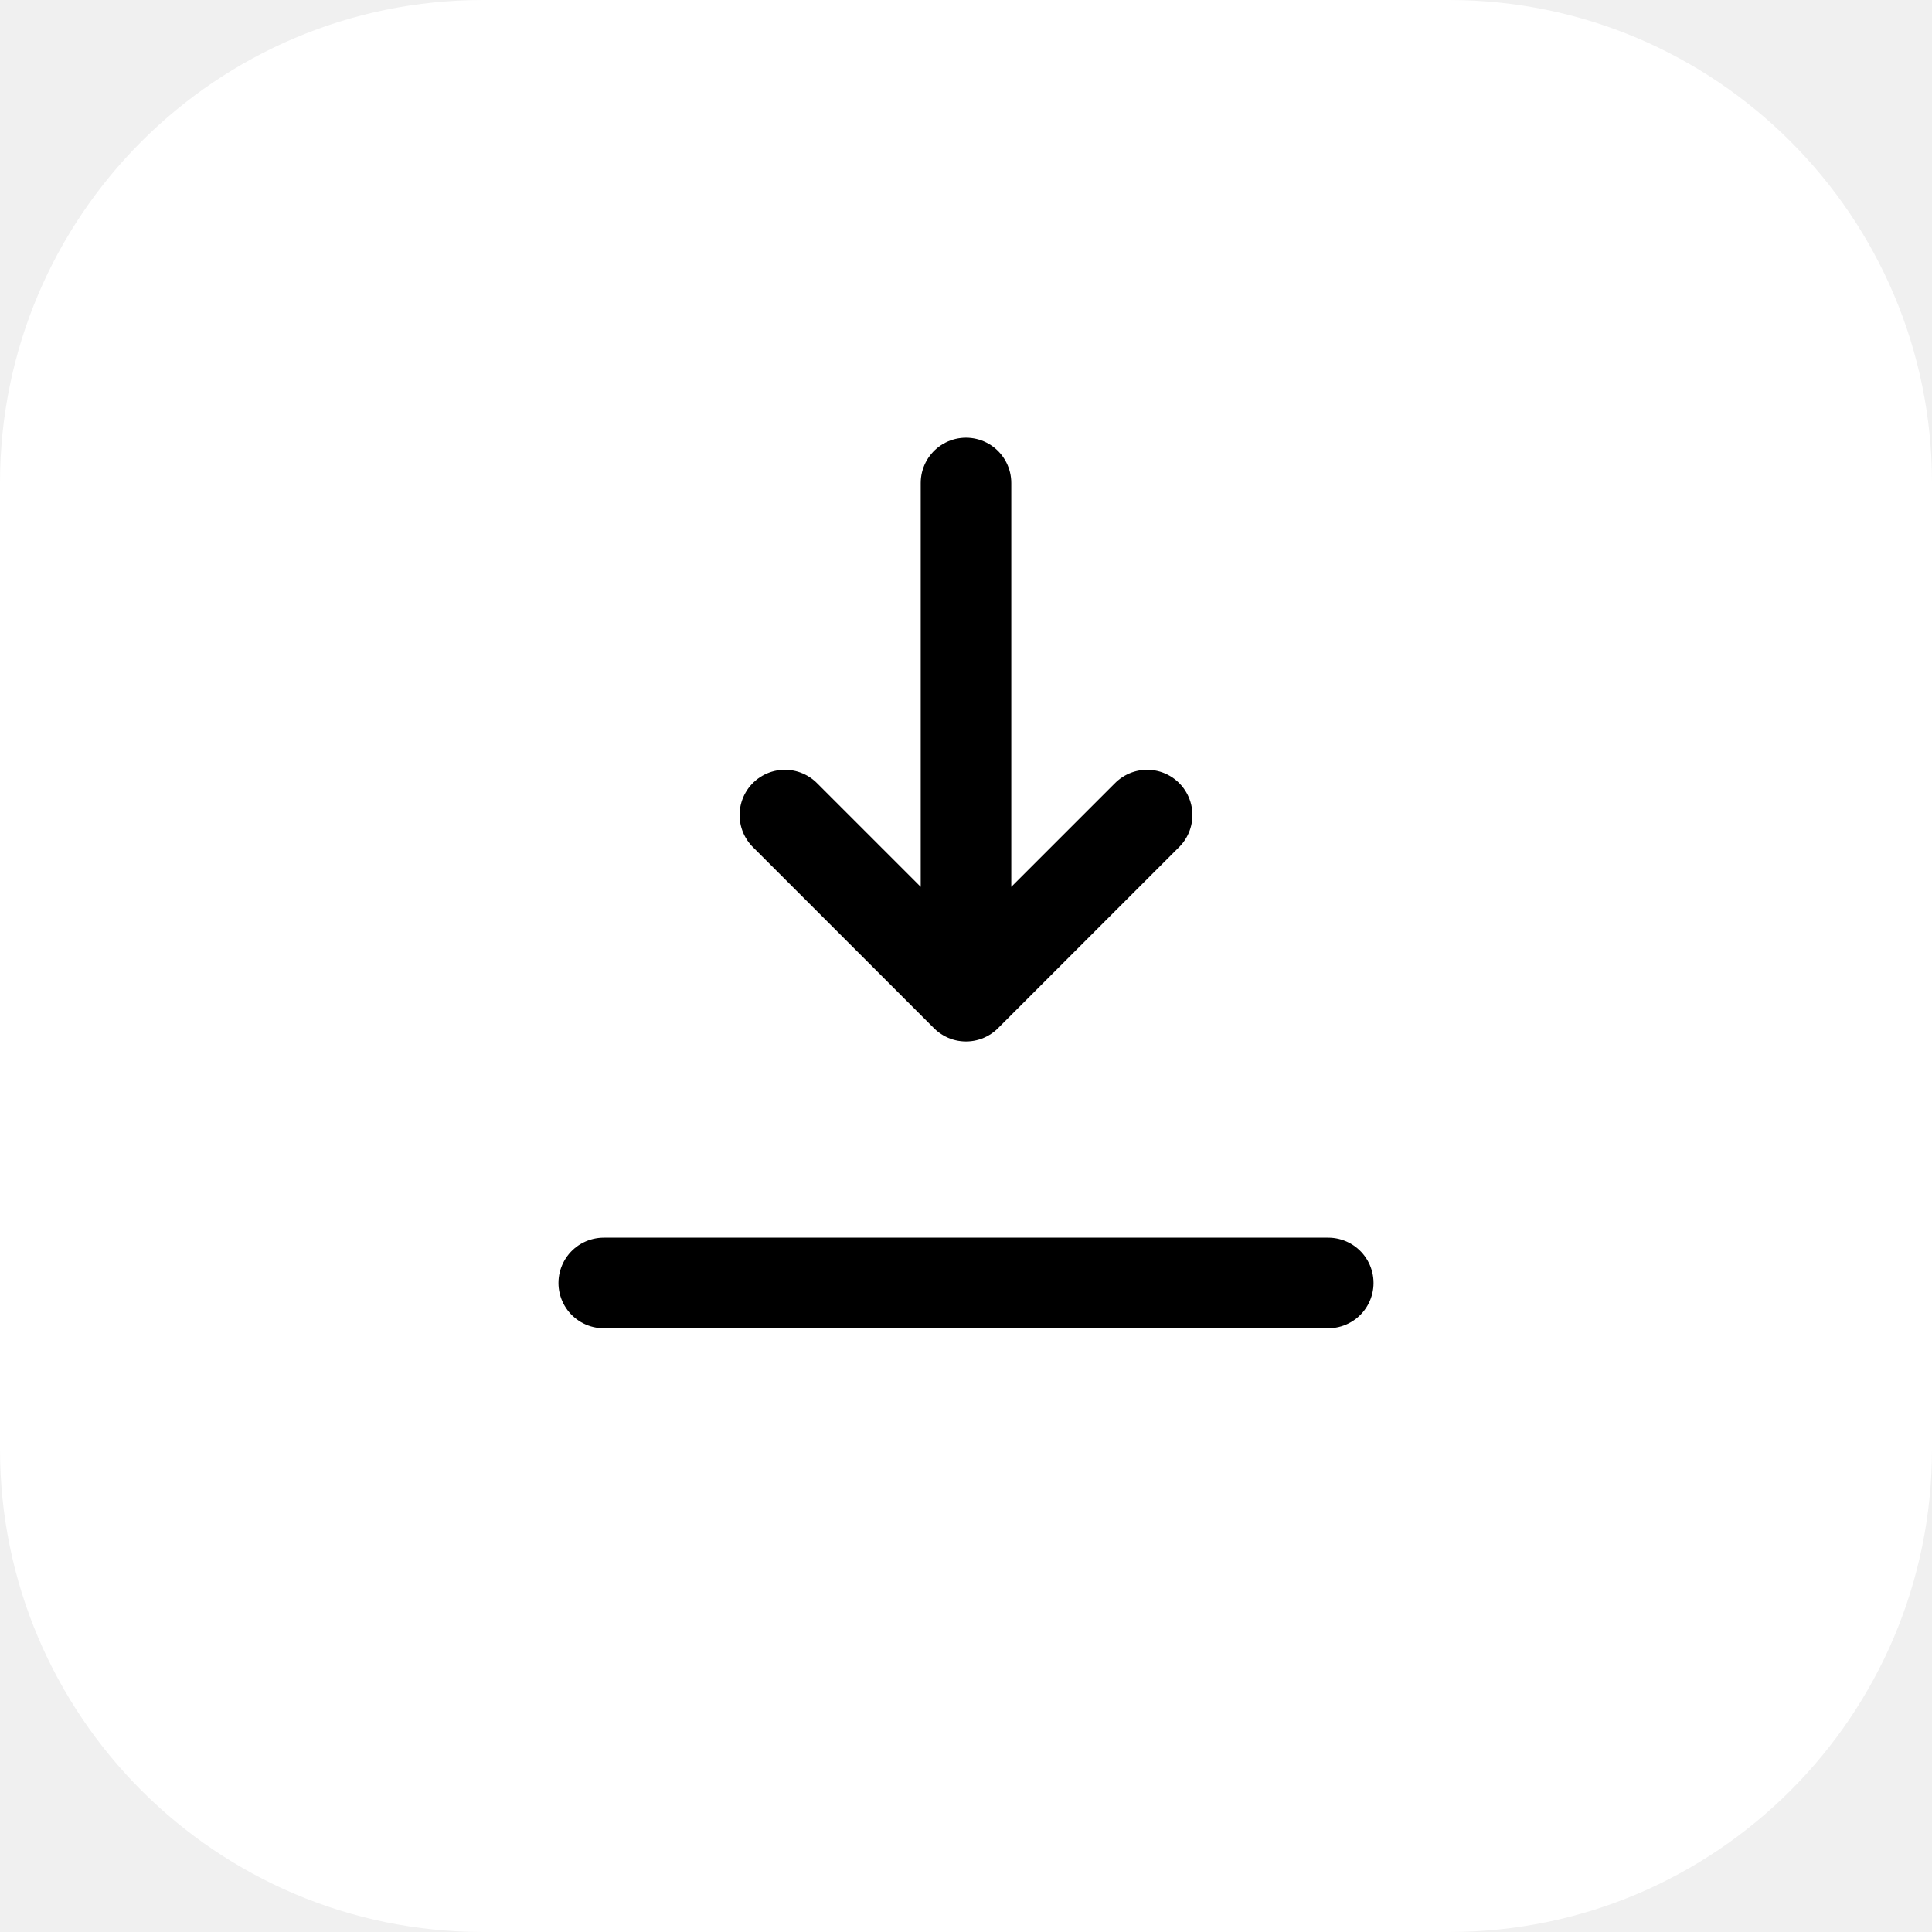
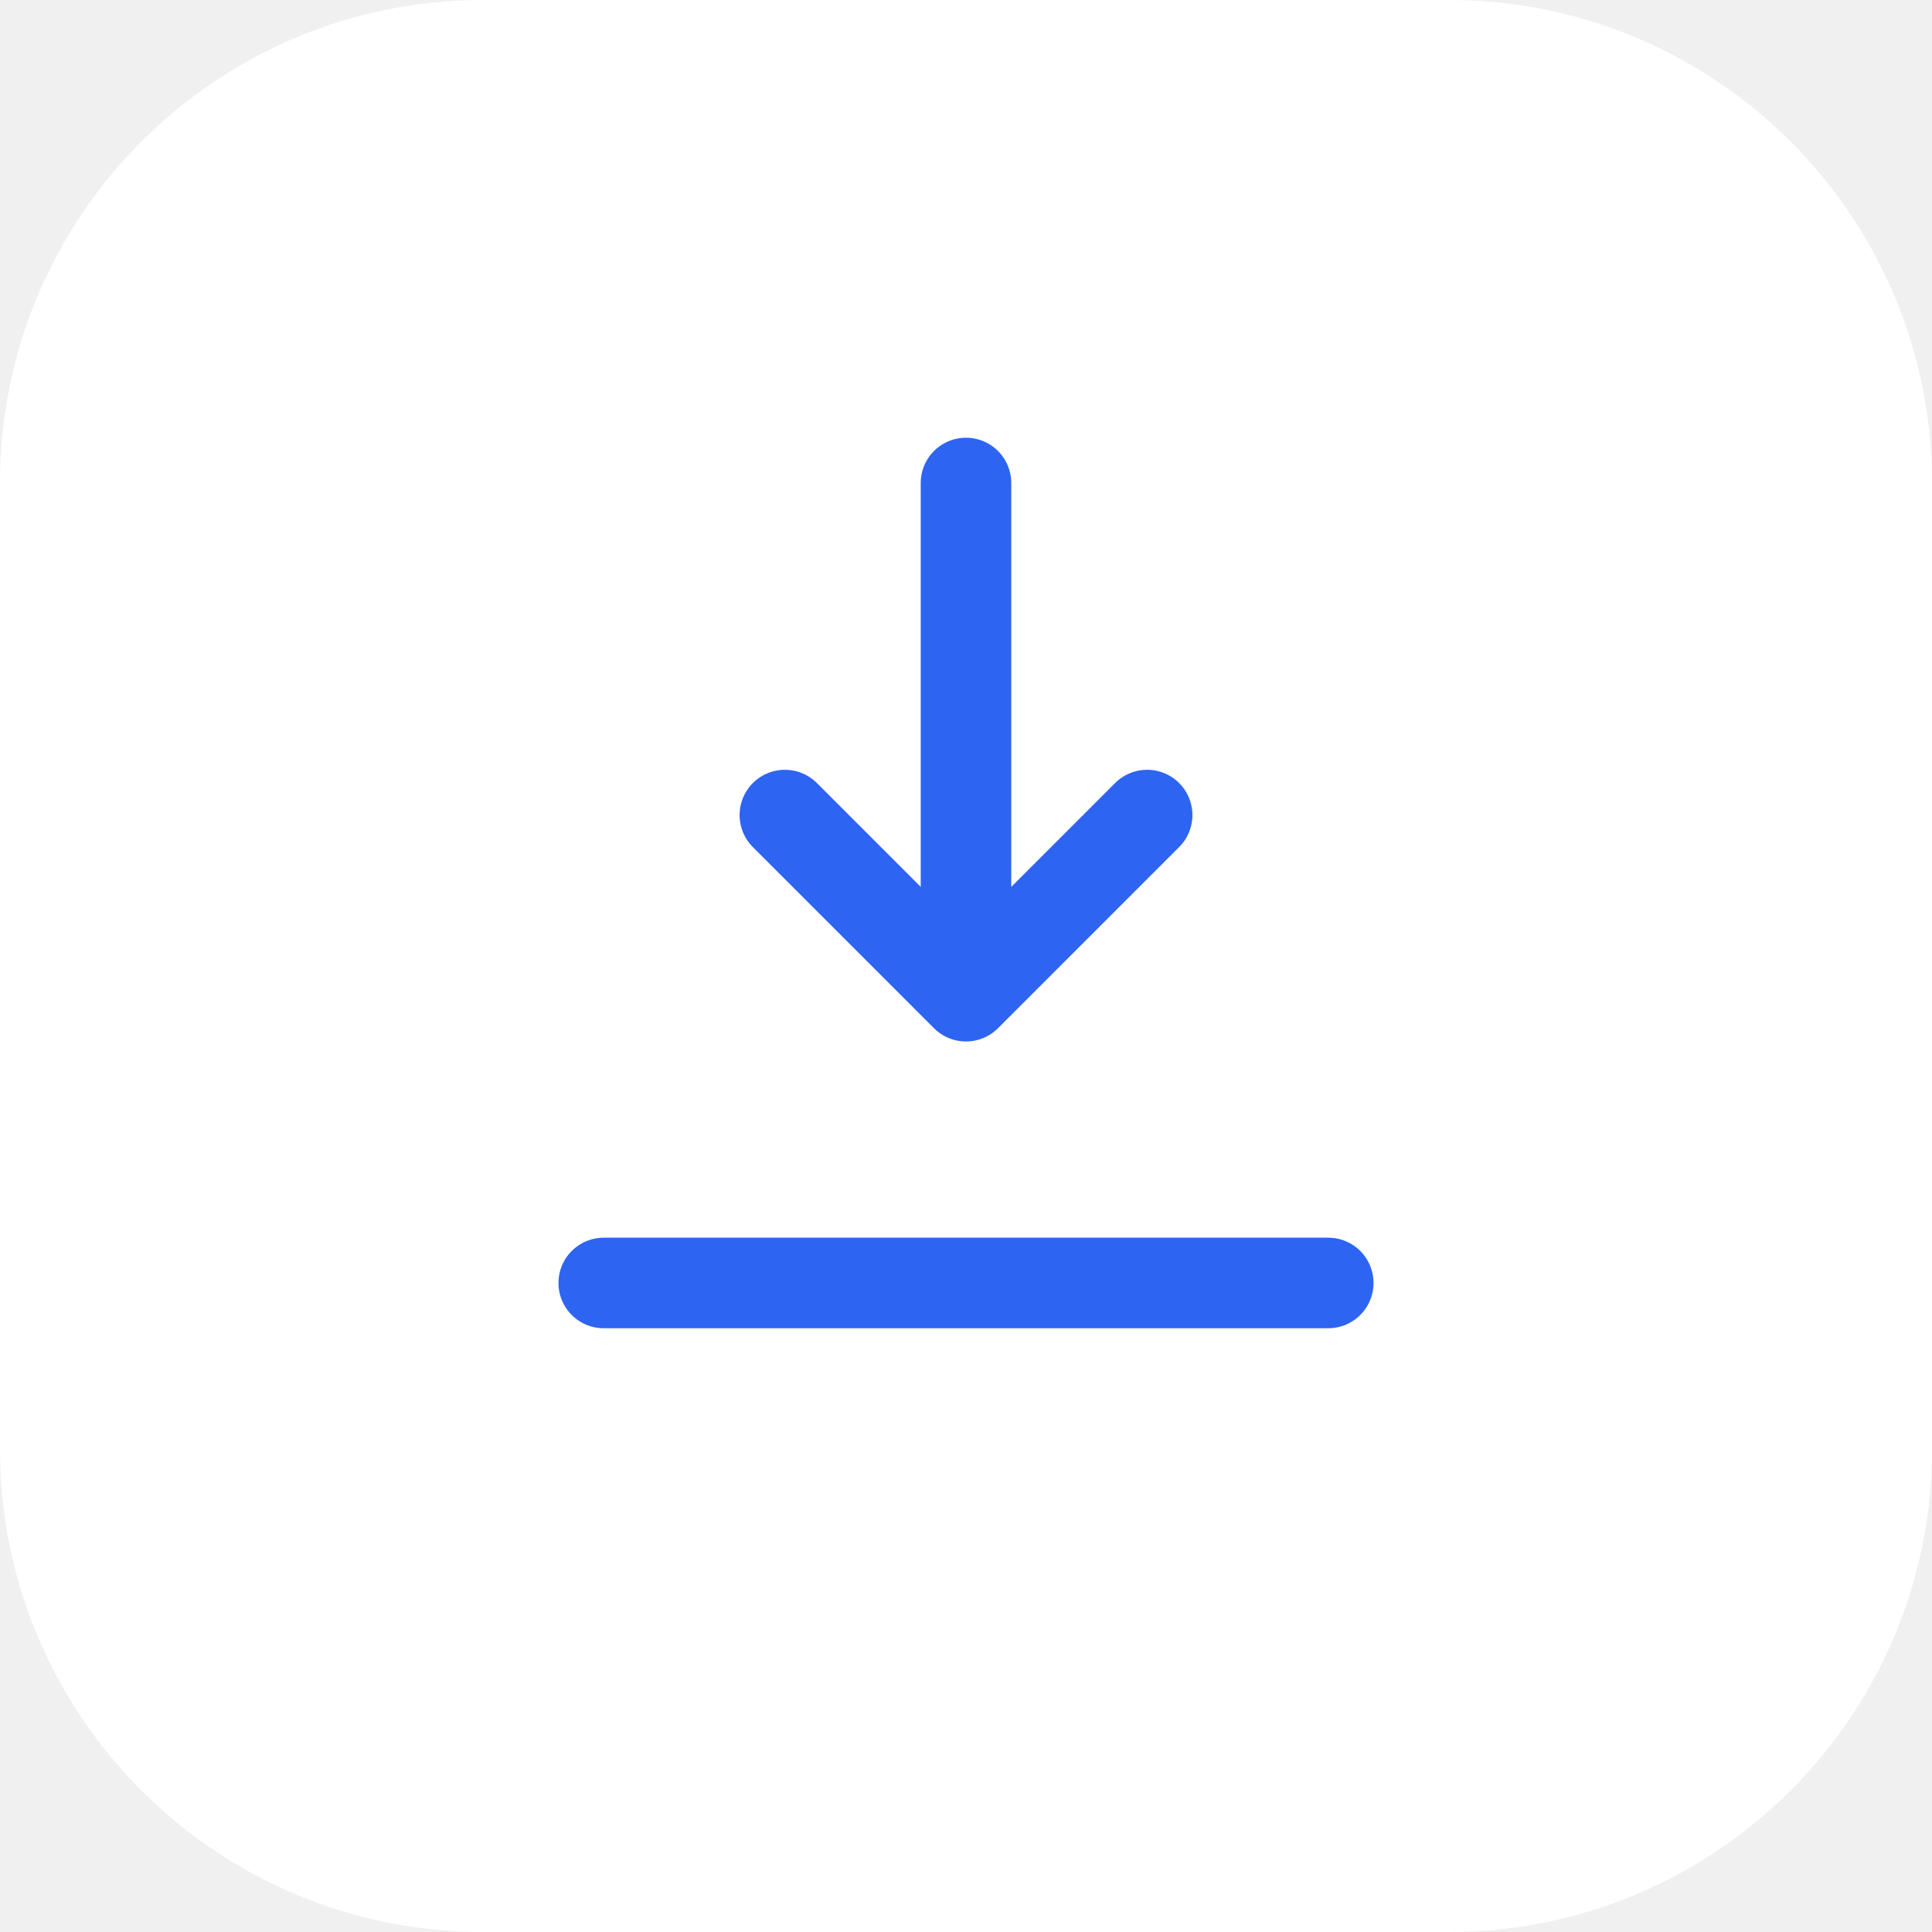
<svg xmlns="http://www.w3.org/2000/svg" width="32" height="32" viewBox="0 0 32 32" fill="none">
  <rect width="32" height="32" rx="8" fill="white" />
-   <path d="M16 8V16.5M13 13.5L16 16.5L19 13.5" stroke-width="1.5" stroke-linecap="round" stroke-linejoin="round" stroke="currentColor" />
-   <path d="M10 21.25H22" stroke-width="1.5" stroke-linecap="round" stroke-linejoin="round" stroke="currentColor" />
+   <path d="M16 8V16.5M13 13.5L16 16.5L19 13.5" stroke-width="1.5" stroke-linecap="round" stroke-linejoin="round" stroke="#2D65F2" />
+   <path d="M10 21.25H22" stroke-width="1.5" stroke-linecap="round" stroke-linejoin="round" stroke="#2D65F2" />
</svg>
